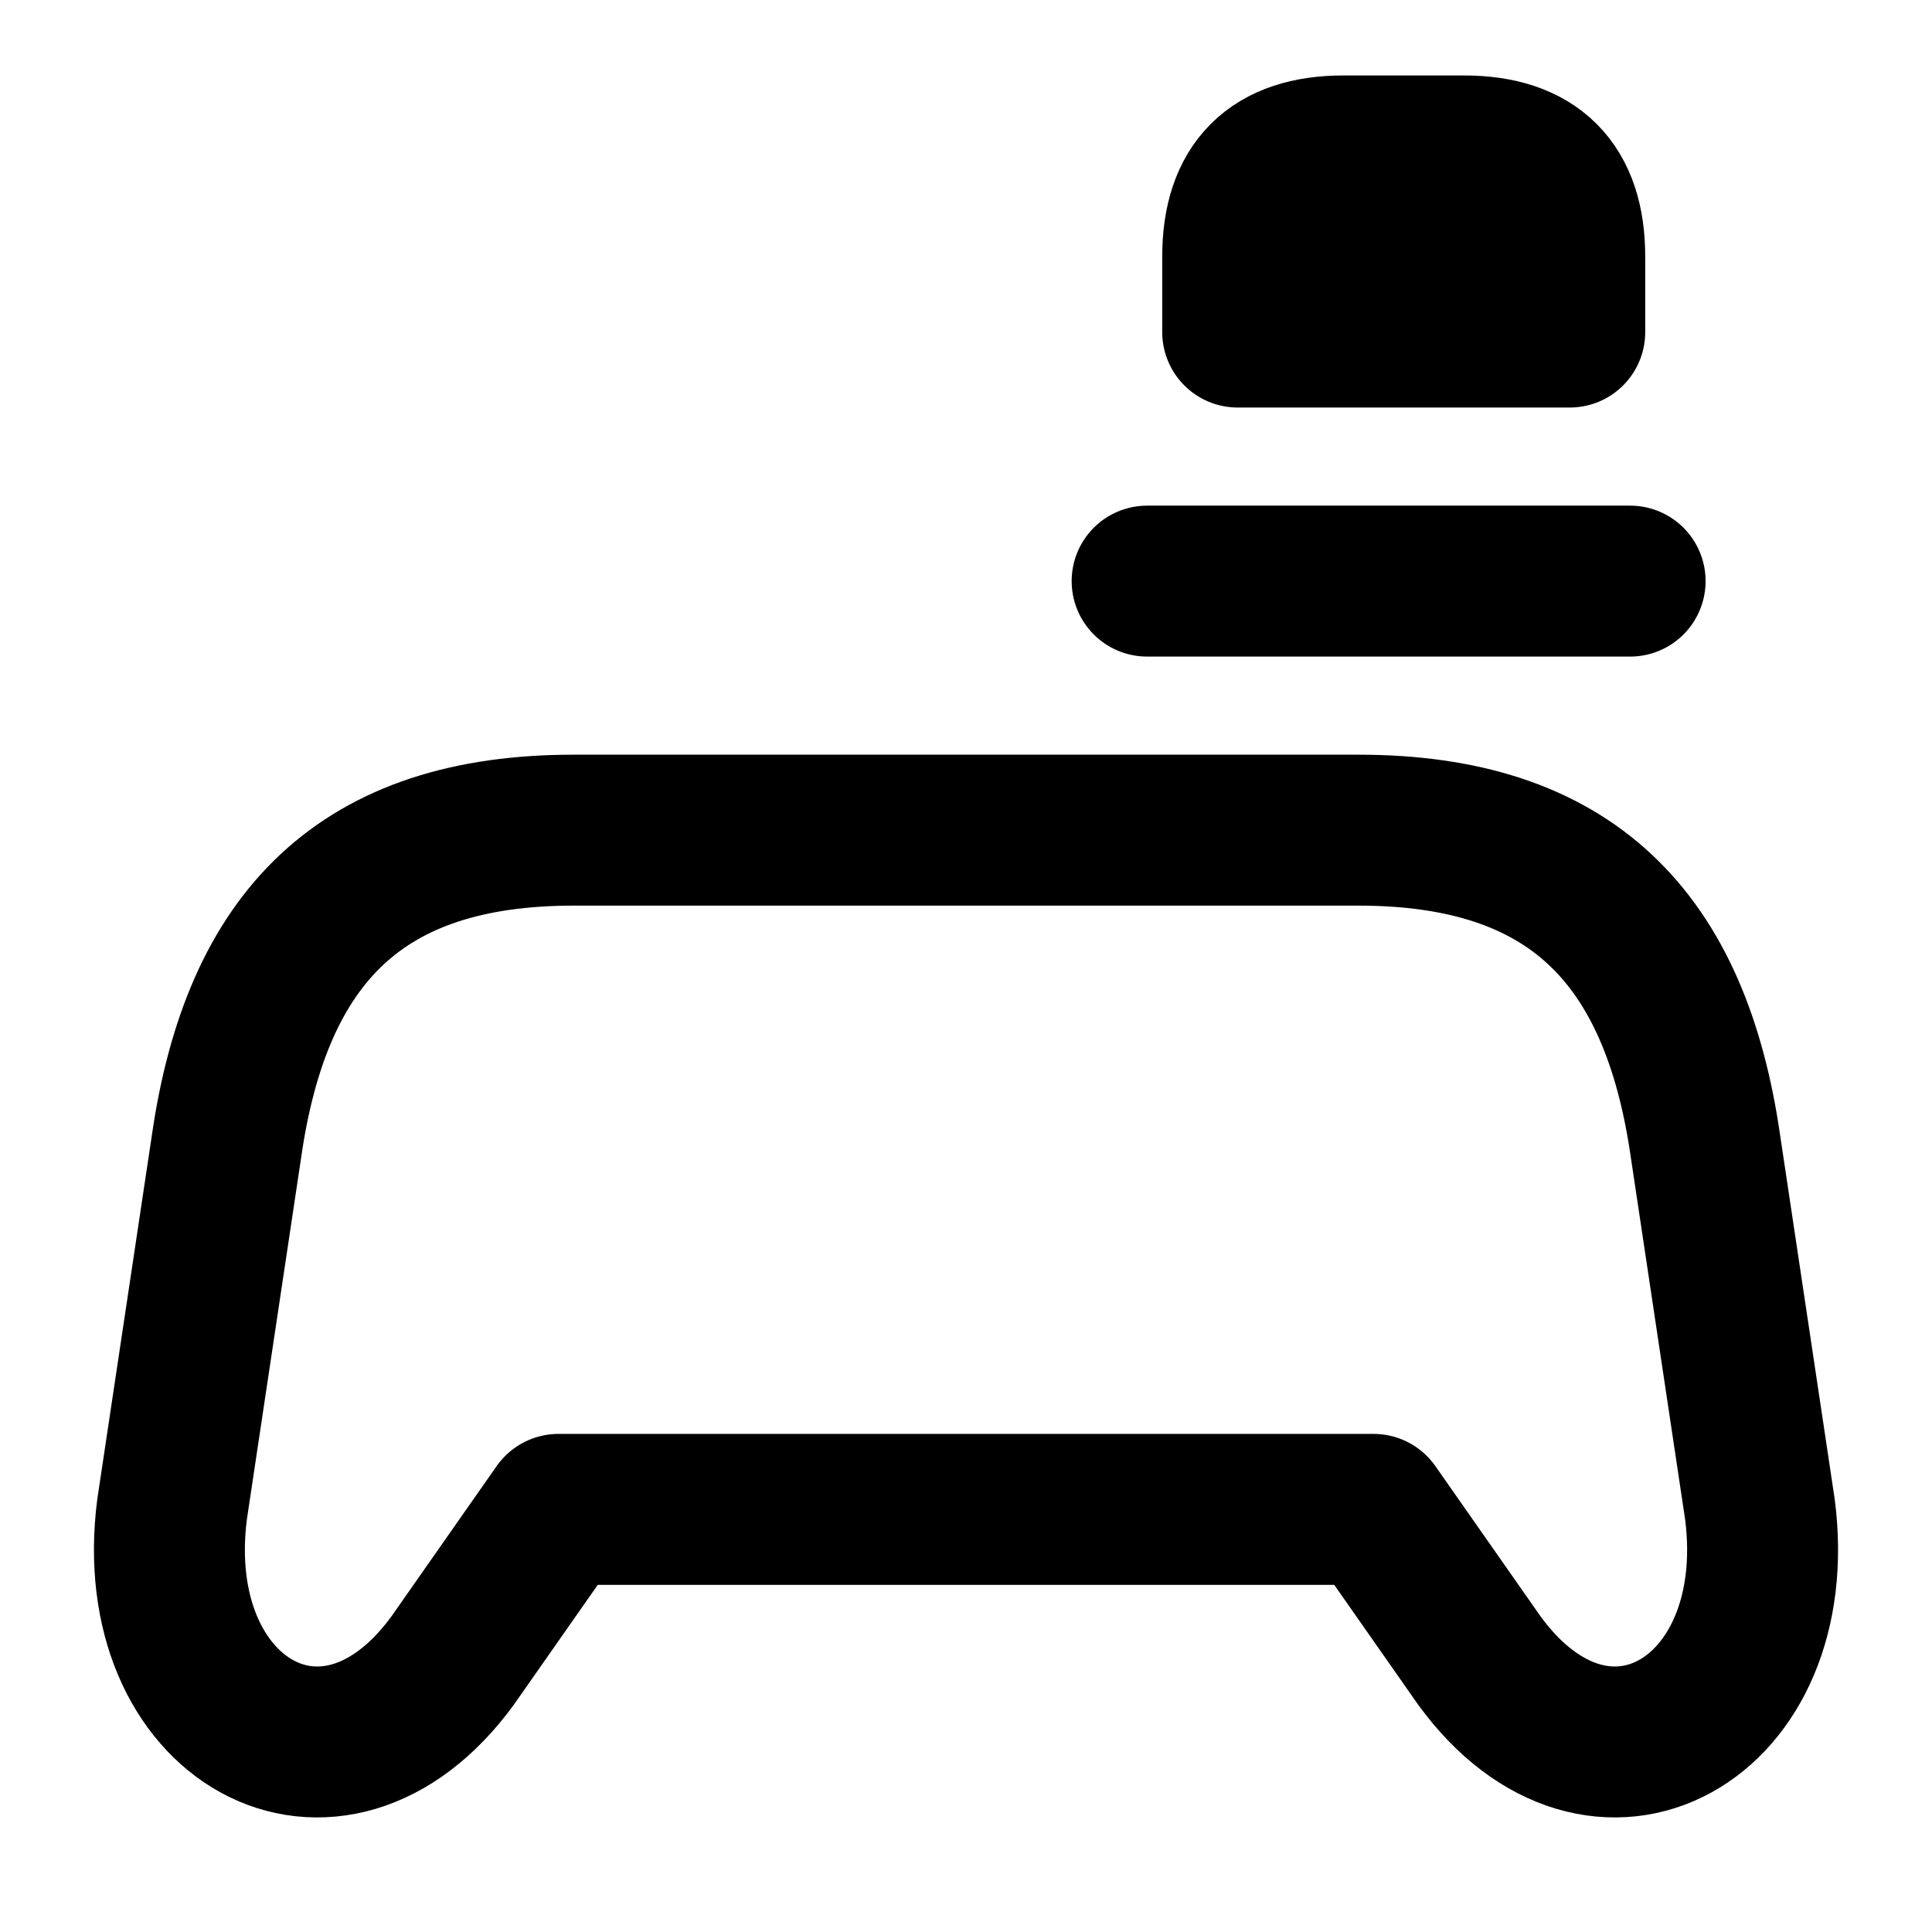
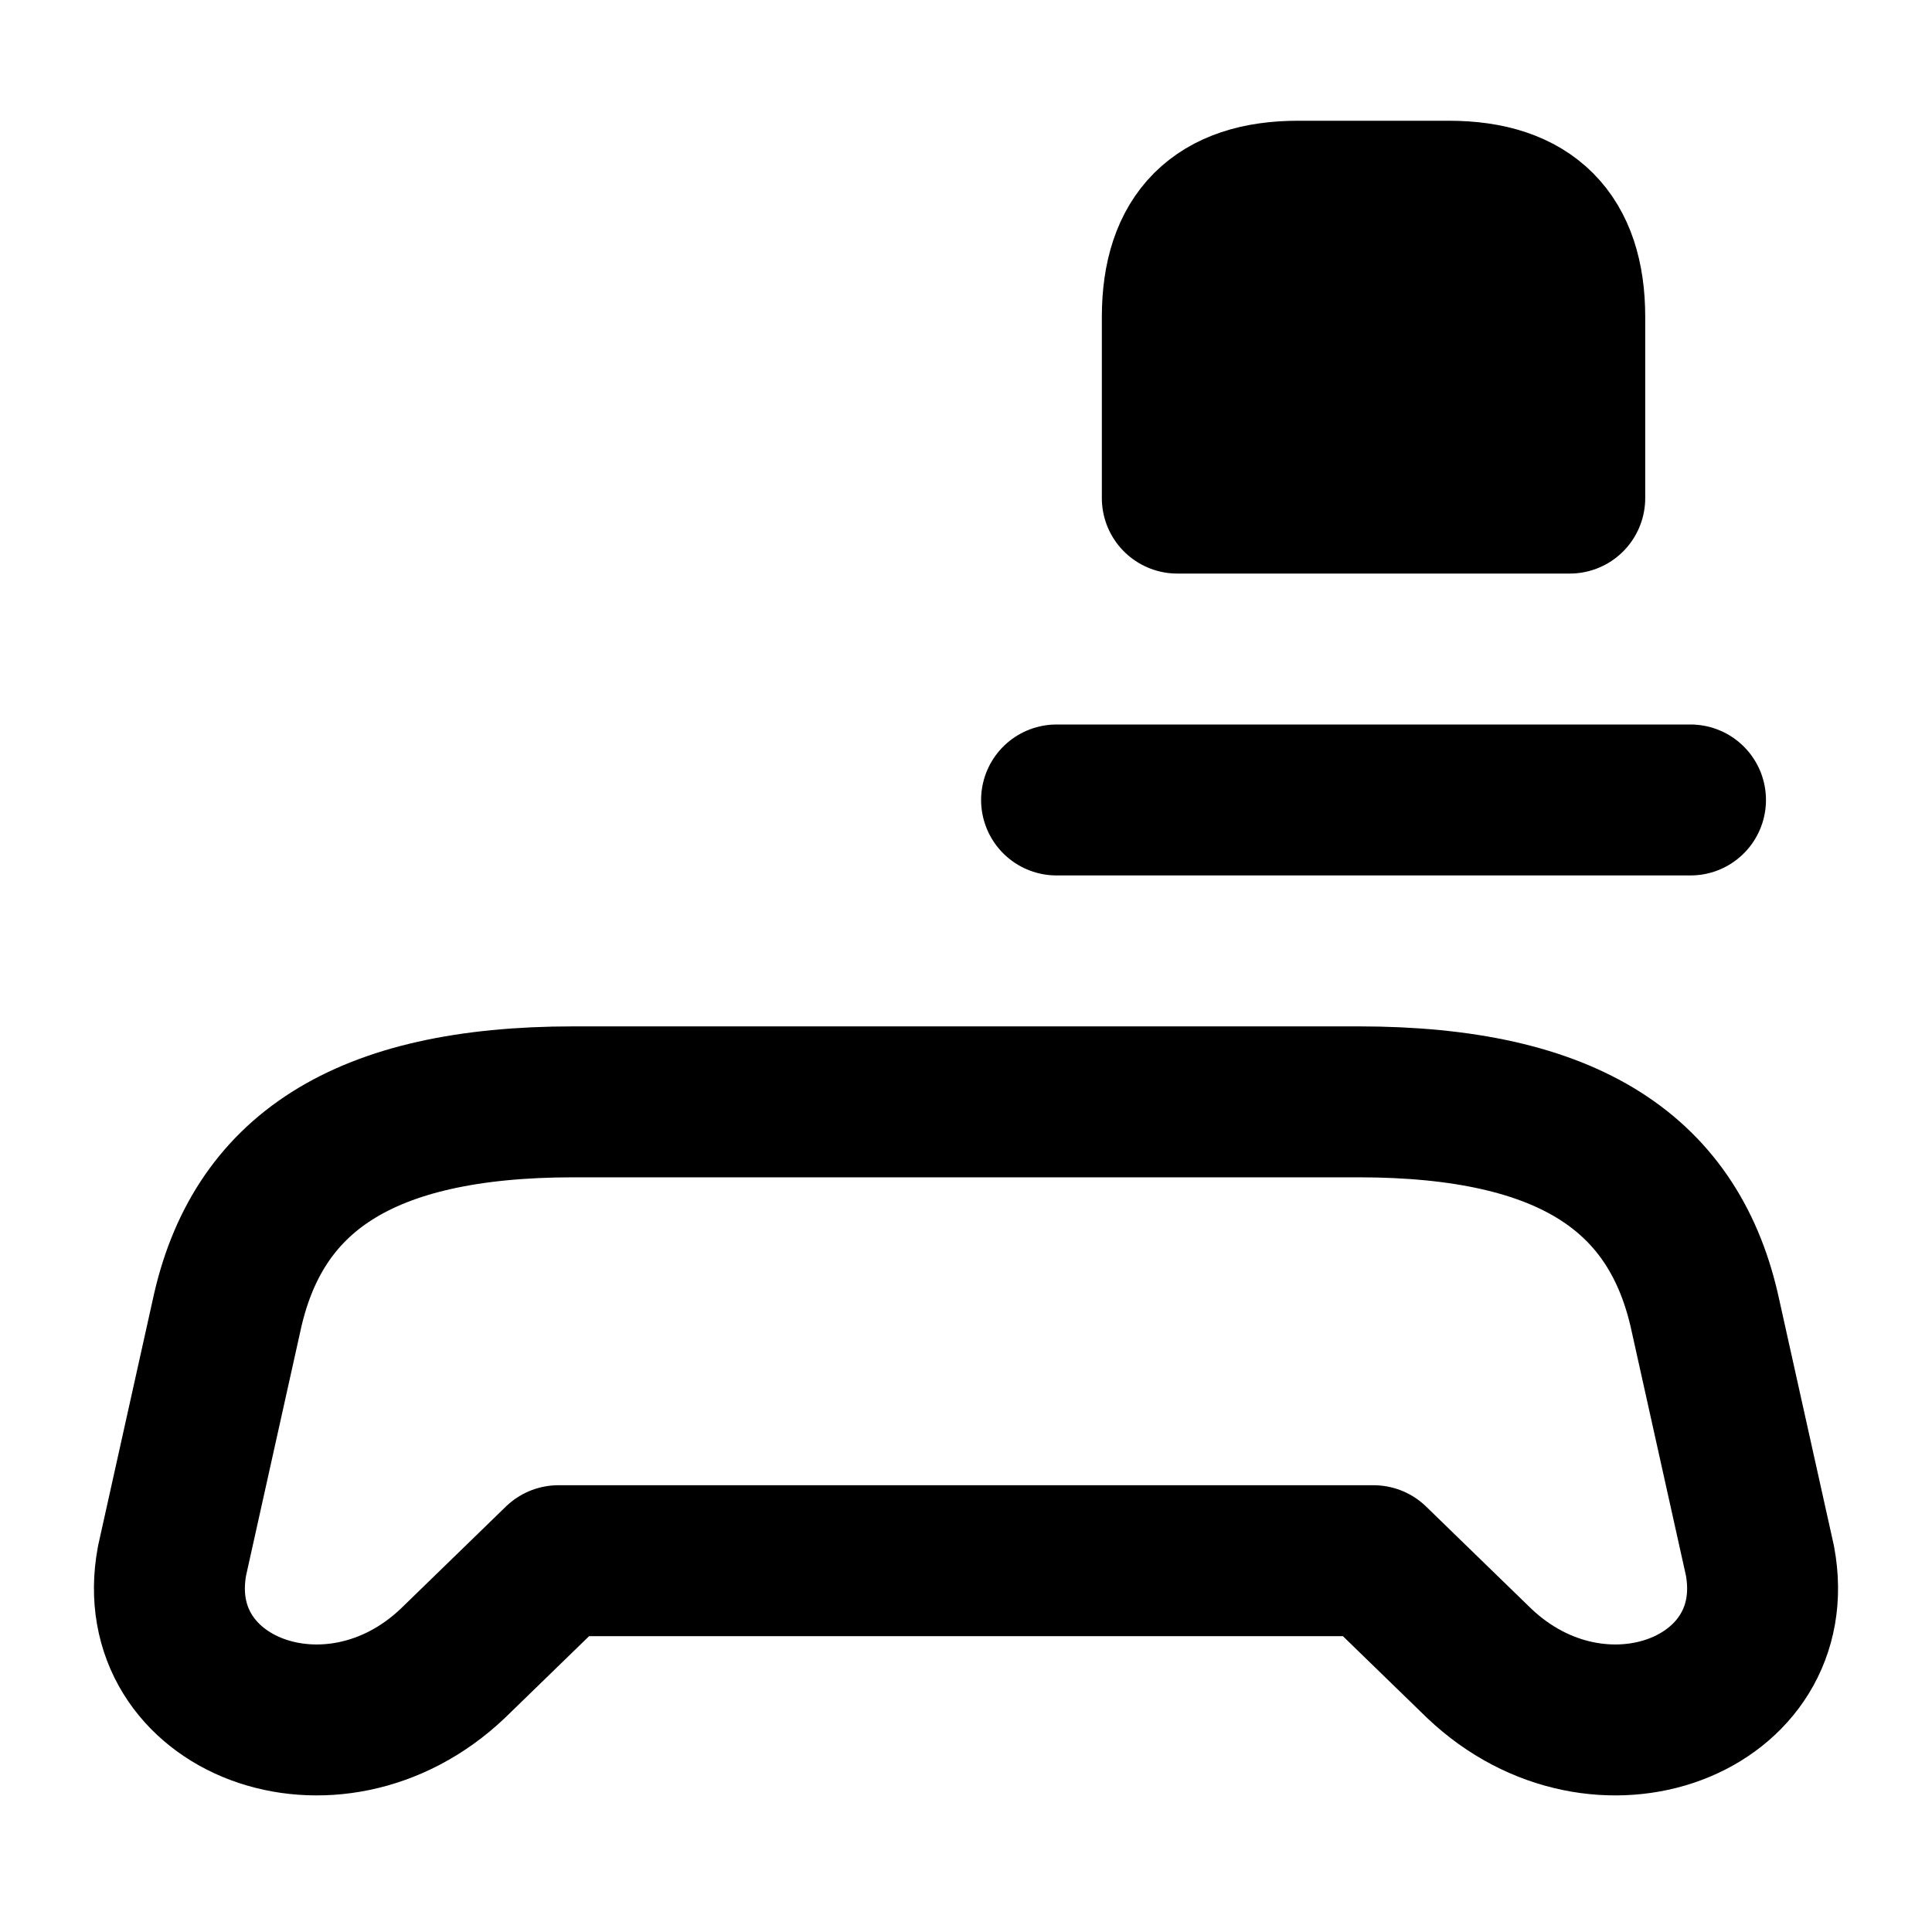
<svg xmlns="http://www.w3.org/2000/svg" viewBox="0 0 64 64" fill="none" stroke="currentColor" stroke-width="5" stroke-linecap="round" stroke-linejoin="round">
-   <path d="M19 27.5H45C52 27.5 55.5 31 56.5 38L58.3 50C59.2 57 53 60.5 49 55L45.5 50H18.5L15 55C11 60.5 4.8 57 5.7 50L7.5 38C8.5 31 12 27.5 19 27.5Z" />
-   <path d="M38 19.25H54" />
-   <path fill="currentColor" d="M41 11V8.5Q41 5 44.5 5H48.5Q52 5 52 8.5V11Z" />
+   <path d="M19 36.5H45C52 36.5 55.5 38.9 56.5 43.6L58.3 51.7C59.2 56.5 53 58.9 49 55.1L45.5 51.7H18.5L15 55.1C11 58.9 4.8 56.5 5.7 51.7L7.5 43.6C8.5 38.9 12 36.5 19 36.5Z" />
+   <path d="M35 26.5H56" />
+   <path fill="currentColor" d="M39 16.5V10.5Q39 6.5 43 6.5H48Q52 6.5 52 10.5V16.5Z" />
</svg>
